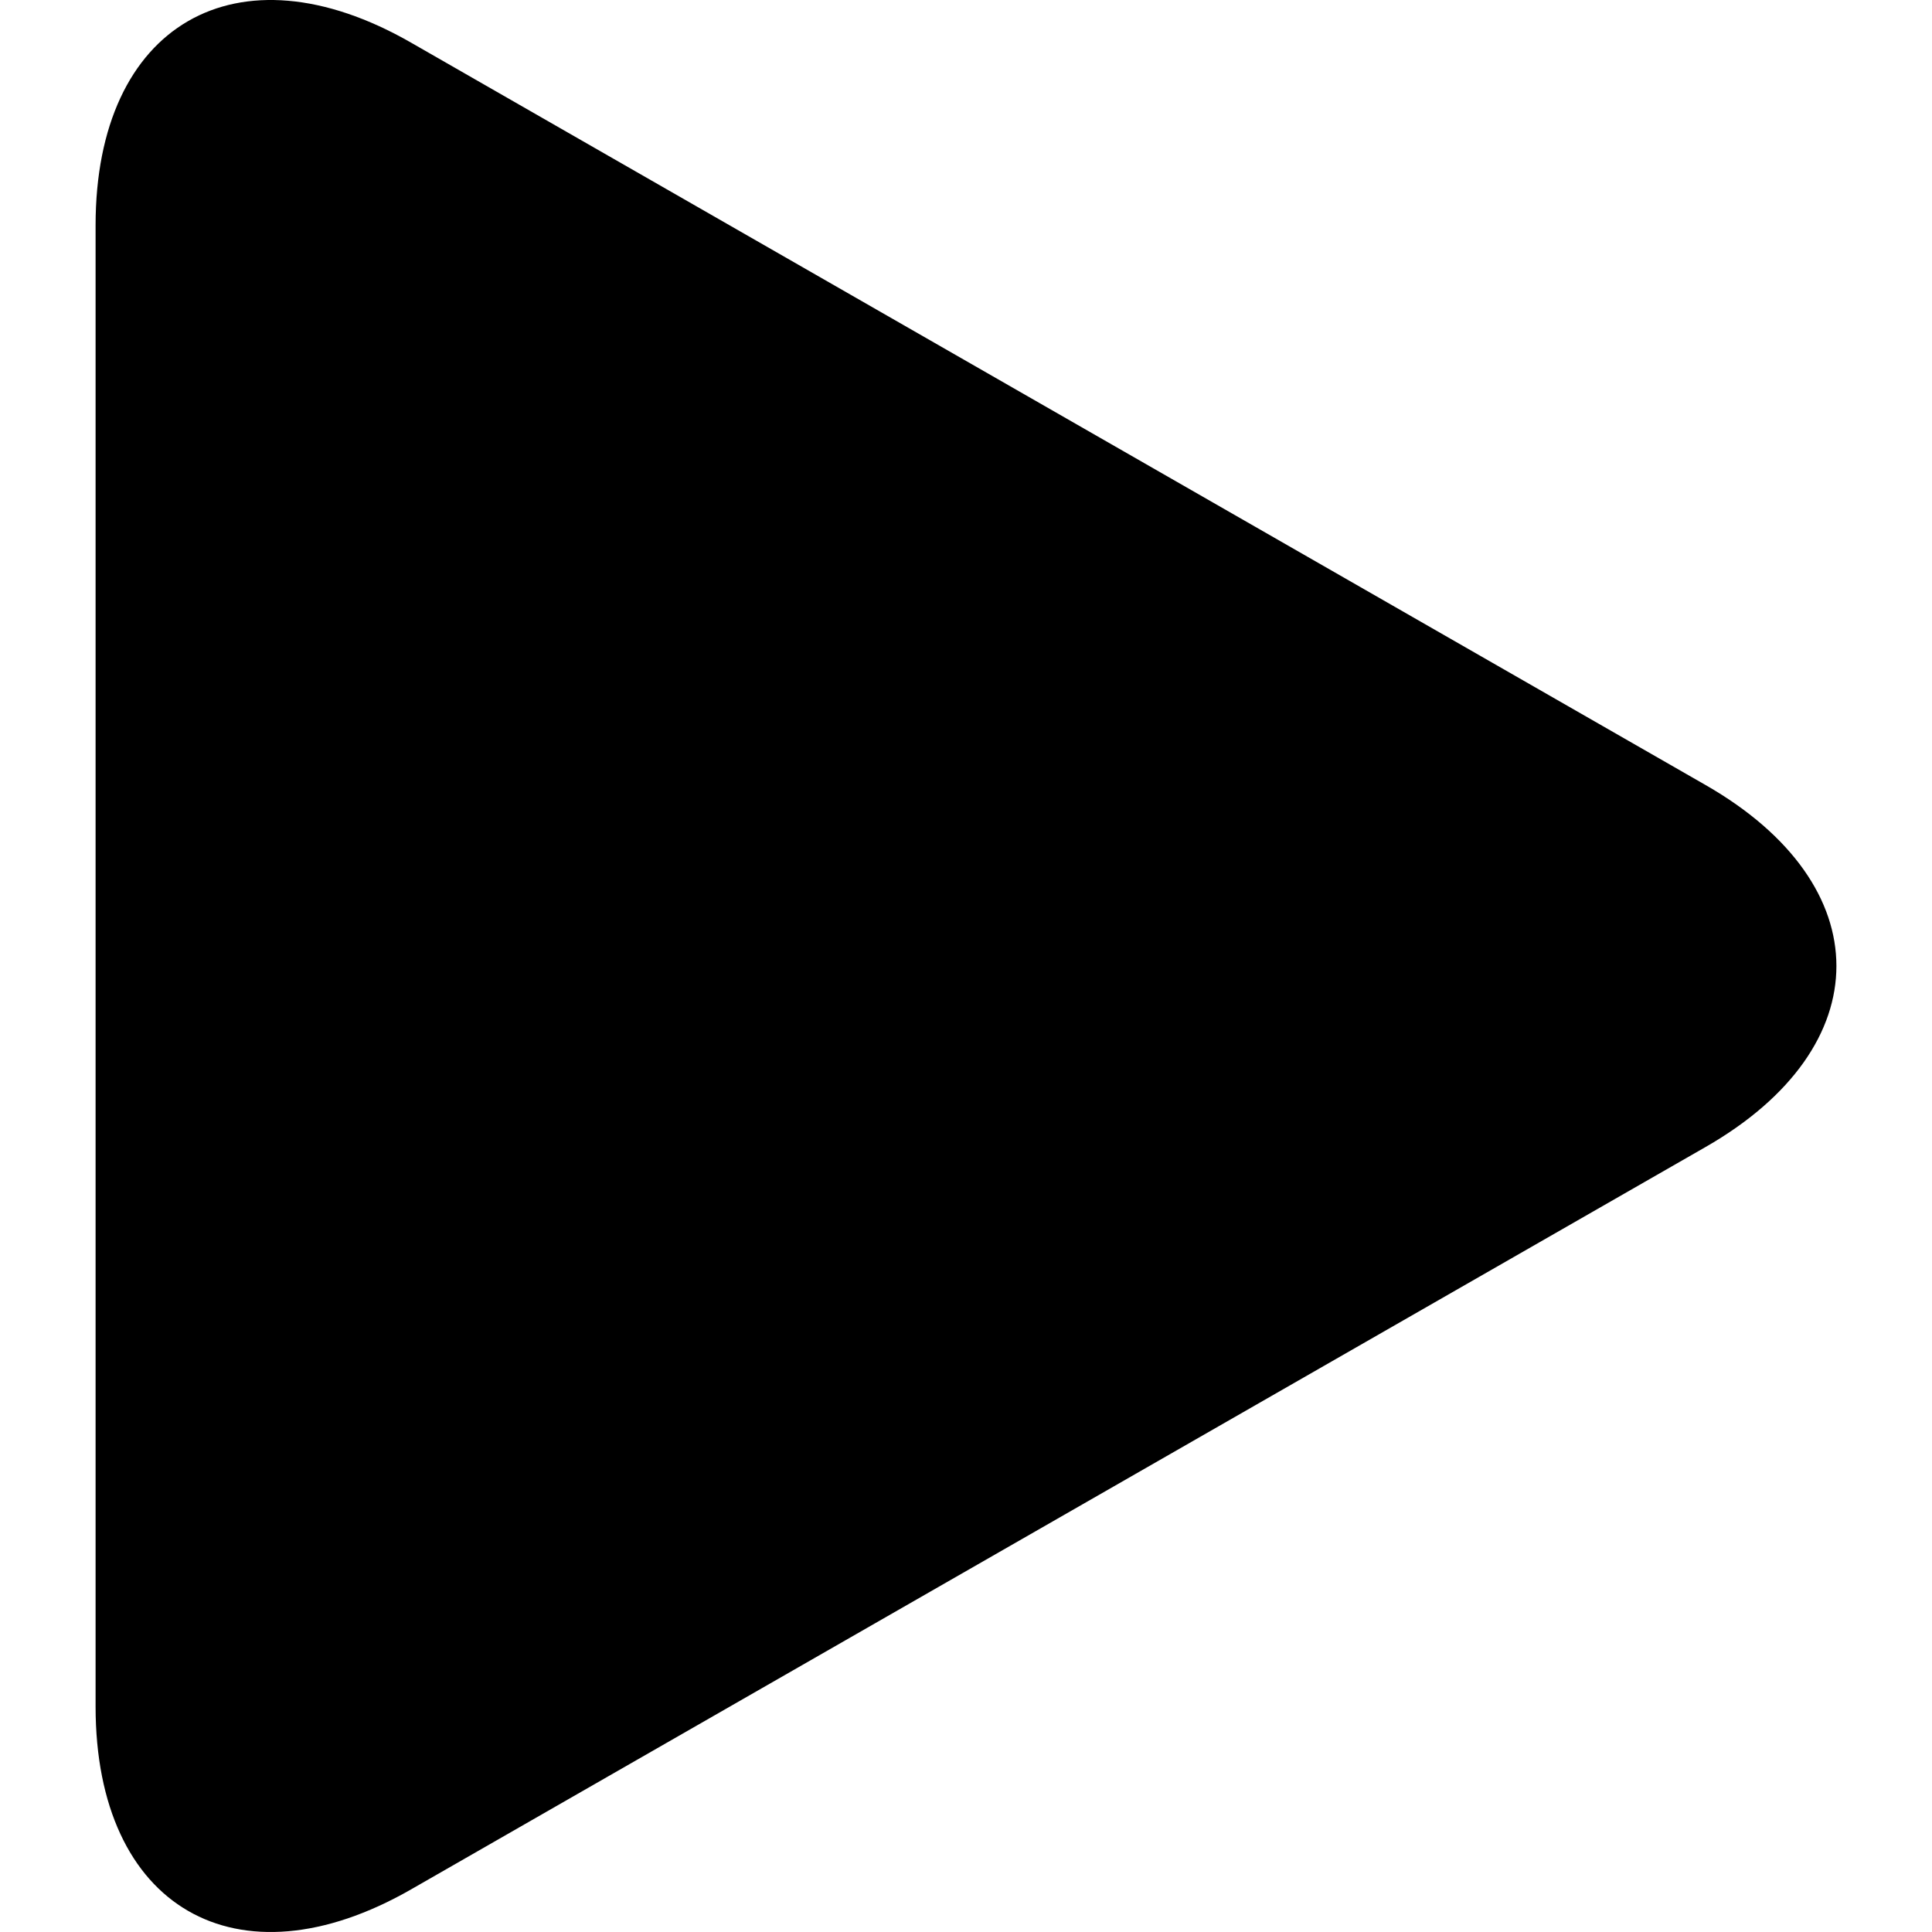
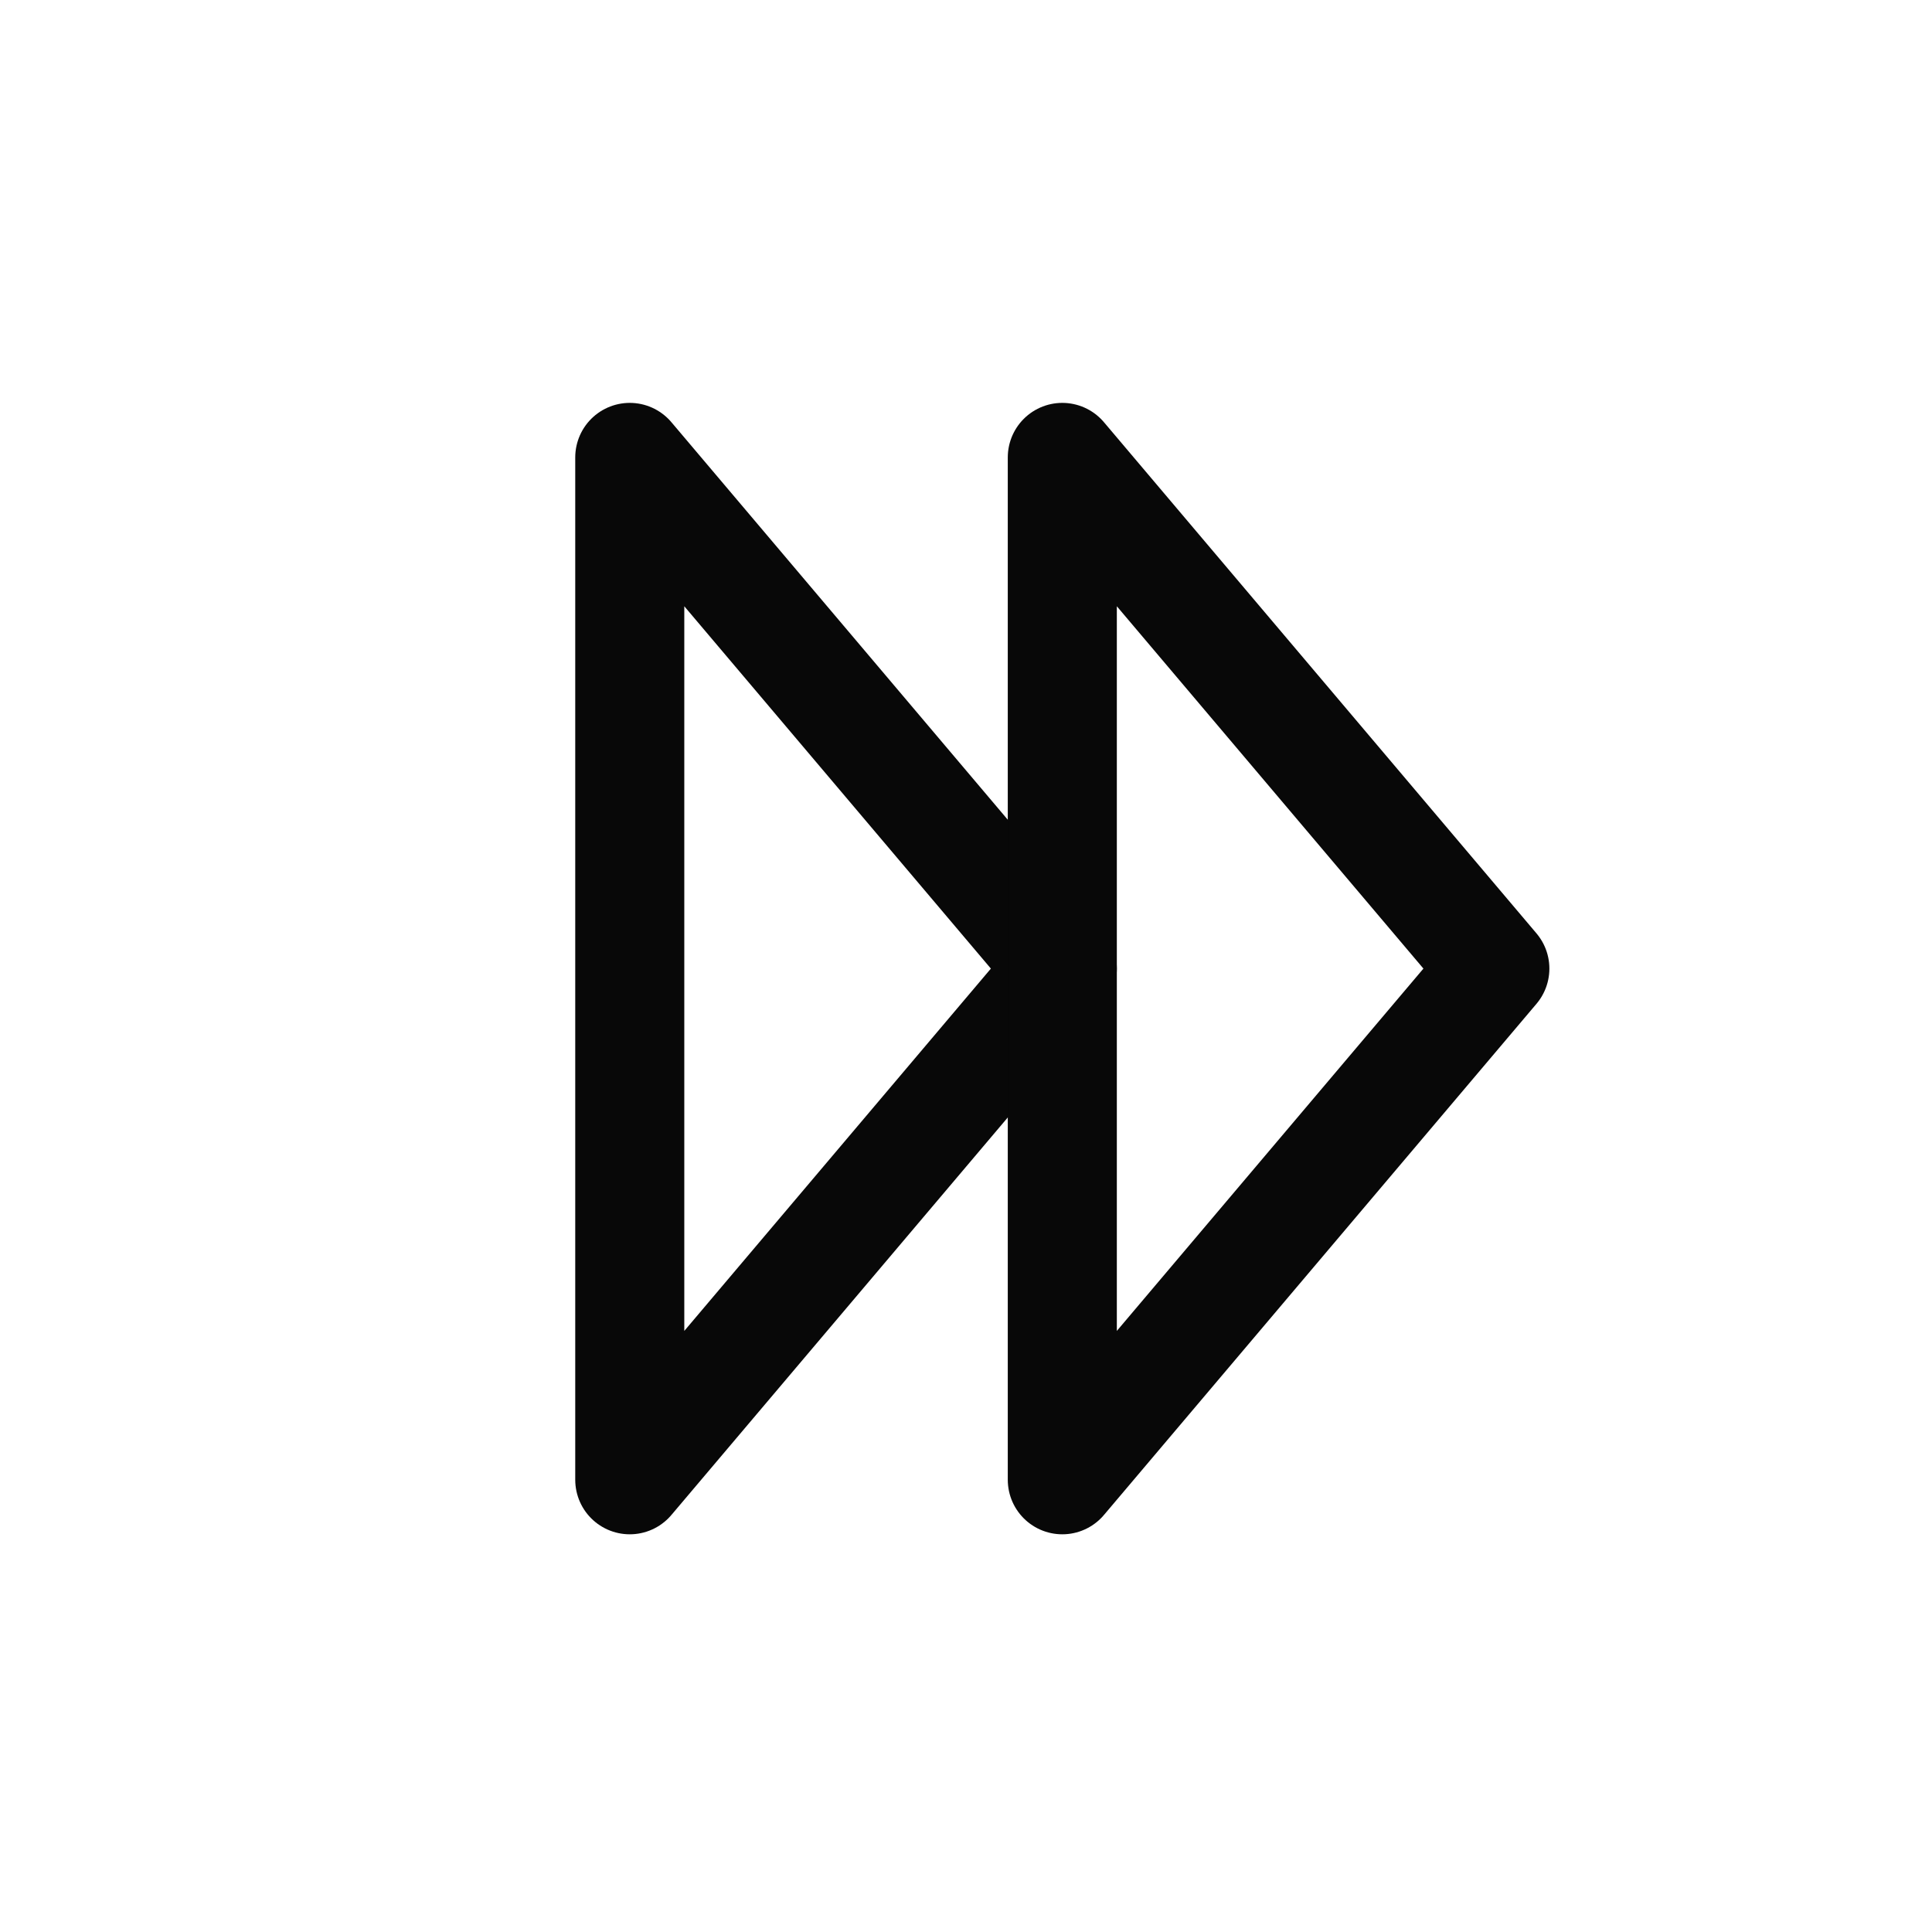
- <svg xmlns="http://www.w3.org/2000/svg" version="1.1" id="Capa_1" x="0px" y="0px" width="163.861px" height="163.861px" viewBox="0 0 163.861 163.861" style="enable-background:new 0 0 163.861 163.861;" xml:space="preserve">
+ <svg xmlns="http://www.w3.org/2000/svg" version="1.1" id="Calque_1" x="0px" y="0px" width="141.73px" height="141.73px" viewBox="0 0 141.73 141.73" enable-background="new 0 0 141.73 141.73" xml:space="preserve">
  <g>
-     <path d="M34.857,3.613C20.084-4.861,8.107,2.081,8.107,19.106v125.637c0,17.042,11.977,23.975,26.75,15.509L144.67,97.275   c14.778-8.477,14.778-22.211,0-30.686L34.857,3.613z" />
+     <polygon fill="none" stroke="#080808" stroke-width="8" stroke-linejoin="round" stroke-miterlimit="10" points="46.199,33.555    46.199,108.555 77.93,71.055  " />
+     <polygon fill="none" stroke="#080808" stroke-width="8" stroke-linejoin="round" stroke-miterlimit="10" points="77.93,33.555    77.93,108.555 109.661,71.055  " />
  </g>
-   <g>
- </g>
-   <g>
- </g>
-   <g>
- </g>
-   <g>
- </g>
-   <g>
- </g>
-   <g>
- </g>
-   <g>
- </g>
-   <g>
- </g>
-   <g>
- </g>
-   <g>
- </g>
-   <g>
- </g>
-   <g>
- </g>
-   <g>
- </g>
-   <g>
- </g>
-   <g>
- </g>
</svg>
